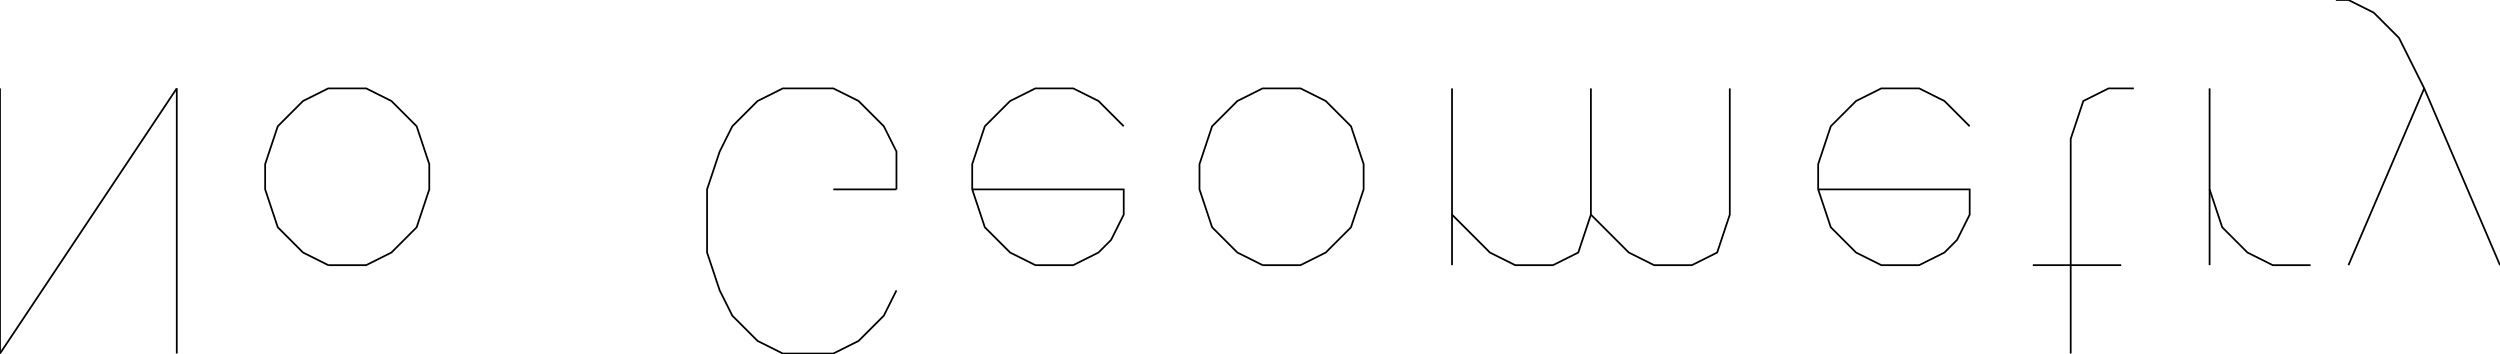
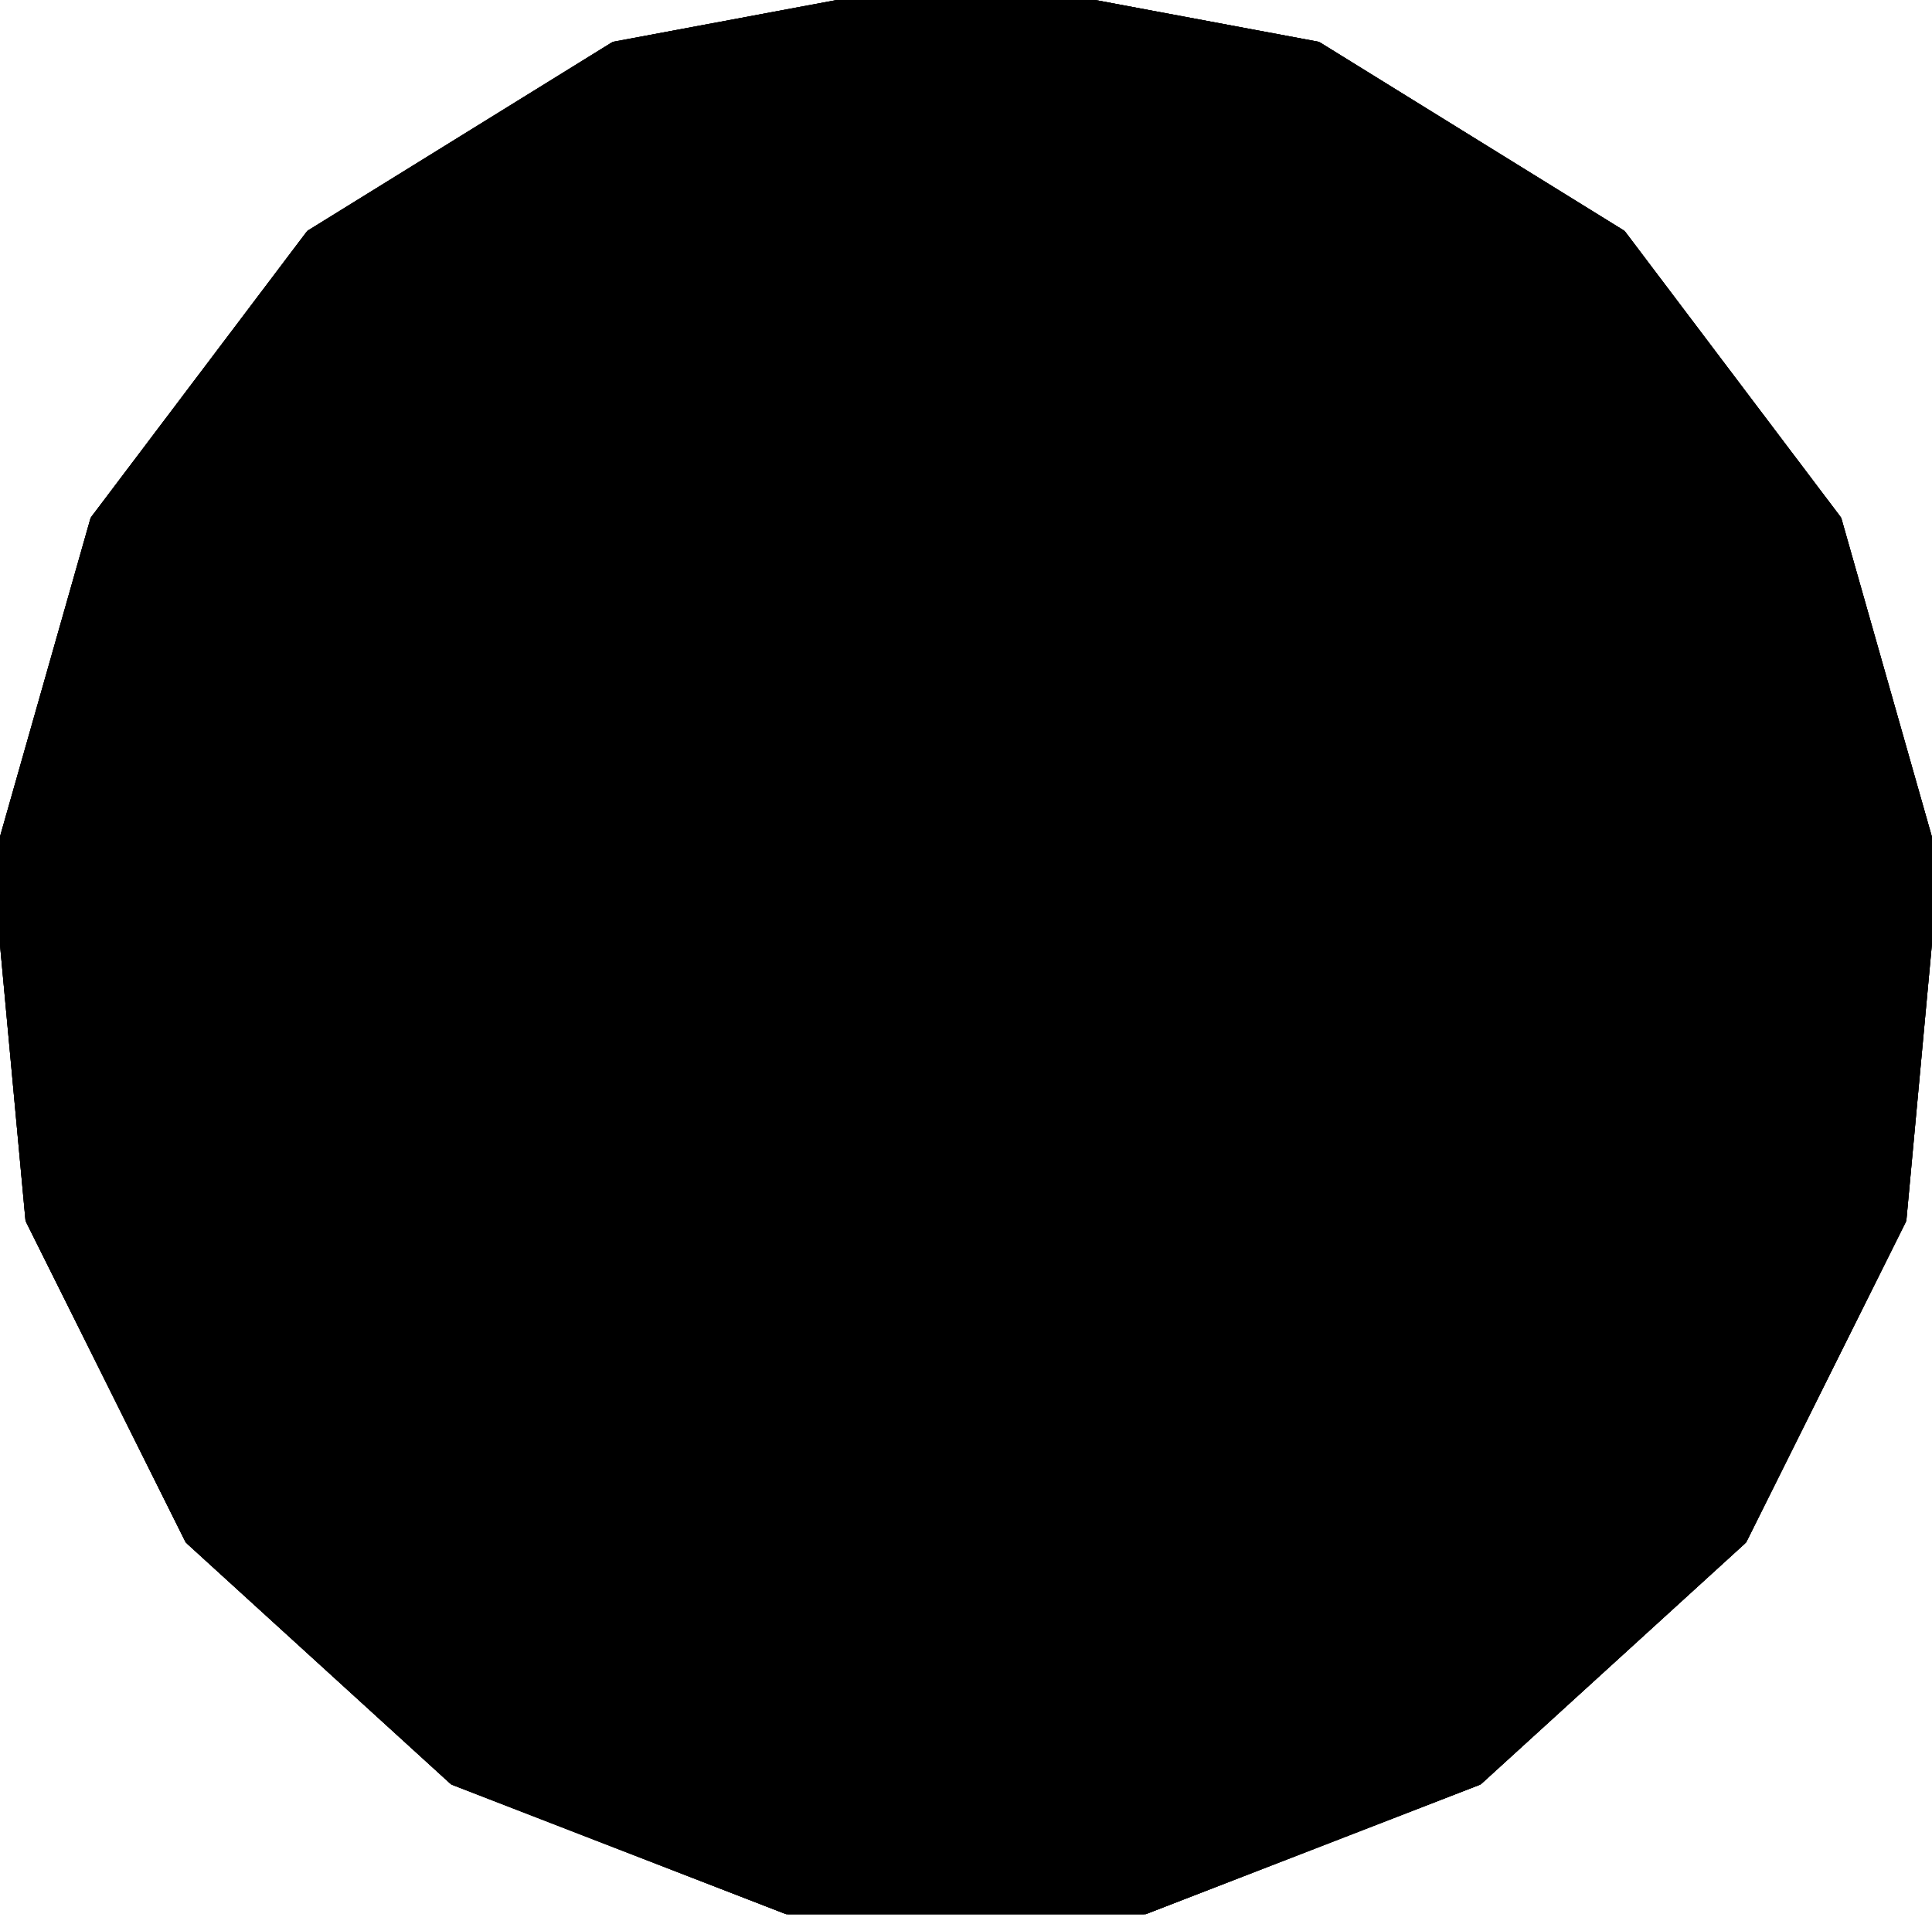
- <svg xmlns="http://www.w3.org/2000/svg" baseProfile="tiny" height="20mm" width="141.429mm" viewBox="-70.714 -10 141.429 20" version="1.1" stroke="black" stroke-width=".1" fill="none">
-   <path fill="none" stroke="#000000" d="M-70.714 10 L-70.714 -5" />
-   <path fill="none" stroke="#000000" d="M-70.714 10 L-60.714 -5" />
-   <path fill="none" stroke="#000000" d="M-60.714 10 L-60.714 -5" />
-   <path fill="none" stroke="#000000" d="" />
-   <path fill="none" stroke="#000000" d="M-52.143 5 L-53.571 4.286 L-55 2.857 L-55.714 0.714 L-55.714 -0.714 L-55 -2.857 L-53.571 -4.286 L-52.143 -5 L-50 -5 L-48.571 -4.286 L-47.143 -2.857 L-46.429 -0.714 L-46.429 0.714 L-47.143 2.857 L-48.571 4.286 L-50 5 L-52.143 5" />
-   <path fill="none" stroke="#000000" d="" />
-   <path fill="none" stroke="#000000" d="" />
-   <path fill="none" stroke="#000000" d="M-20 6.429 L-20.714 7.857 L-22.143 9.286 L-23.571 10 L-26.429 10 L-27.857 9.286 L-29.286 7.857 L-30 6.429 L-30.714 4.286 L-30.714 0.714 L-30 -1.429 L-29.286 -2.857 L-27.857 -4.286 L-26.429 -5 L-23.571 -5 L-22.143 -4.286 L-20.714 -2.857 L-20 -1.429 L-20 0.714" />
-   <path fill="none" stroke="#000000" d="M-23.571 0.714 L-20 0.714" />
-   <path fill="none" stroke="#000000" d="" />
-   <path fill="none" stroke="#000000" d="M-15.714 0.714 L-7.143 0.714 L-7.143 2.143 L-7.857 3.571 L-8.571 4.286 L-10 5 L-12.143 5 L-13.571 4.286 L-15 2.857 L-15.714 0.714 L-15.714 -0.714 L-15 -2.857 L-13.571 -4.286 L-12.143 -5 L-10 -5 L-8.571 -4.286 L-7.143 -2.857" />
-   <path fill="none" stroke="#000000" d="" />
-   <path fill="none" stroke="#000000" d="M0.714 5 L-0.714 4.286 L-2.143 2.857 L-2.857 0.714 L-2.857 -0.714 L-2.143 -2.857 L-0.714 -4.286 L0.714 -5 L2.857 -5 L4.286 -4.286 L5.714 -2.857 L6.429 -0.714 L6.429 0.714 L5.714 2.857 L4.286 4.286 L2.857 5 L0.714 5" />
-   <path fill="none" stroke="#000000" d="" />
-   <path fill="none" stroke="#000000" d="M11.429 5 L11.429 -5" />
-   <path fill="none" stroke="#000000" d="M11.429 2.143 L13.571 4.286 L15 5 L17.143 5 L18.571 4.286 L19.286 2.143 L19.286 -5" />
-   <path fill="none" stroke="#000000" d="M19.286 2.143 L21.429 4.286 L22.857 5 L25 5 L26.429 4.286 L27.143 2.143 L27.143 -5" />
-   <path fill="none" stroke="#000000" d="" />
-   <path fill="none" stroke="#000000" d="M32.143 0.714 L40.714 0.714 L40.714 2.143 L40 3.571 L39.286 4.286 L37.857 5 L35.714 5 L34.286 4.286 L32.857 2.857 L32.143 0.714 L32.143 -0.714 L32.857 -2.857 L34.286 -4.286 L35.714 -5 L37.857 -5 L39.286 -4.286 L40.714 -2.857" />
-   <path fill="none" stroke="#000000" d="" />
-   <path fill="none" stroke="#000000" d="M46.429 10 L46.429 -2.143 L47.143 -4.286 L48.571 -5 L50 -5" />
-   <path fill="none" stroke="#000000" d="M44.286 5 L49.286 5" />
-   <path fill="none" stroke="#000000" d="" />
-   <path fill="none" stroke="#000000" d="M54.286 5 L54.286 -5" />
-   <path fill="none" stroke="#000000" d="M54.286 0.714 L55 2.857 L56.429 4.286 L57.857 5 L60 5" />
-   <path fill="none" stroke="#000000" d="" />
-   <path fill="none" stroke="#000000" d="M62.143 5 L66.429 -5" />
-   <path fill="none" stroke="#000000" d="M70.714 5 L66.429 -5 L65 -7.857 L63.571 -9.286 L62.143 -10 L61.429 -10" />
-   <path fill="none" stroke="#000000" d="" />
+ <svg xmlns="http://www.w3.org/2000/svg" baseProfile="tiny" height="12.889mm" width="12.945mm" viewBox="-6.472 -6.389 12.945 12.889" version="1.1" stroke="black" stroke-width=".1" fill="none">
+   <path fill="#000000" stroke="#000000" d="M1.5 -2.598 L1.8369701987210294e-16 -3 L1.8369701987210294e-16 -3 L1.5 -2.598 z" />
+   <path fill="#000000" stroke="#000000" d="M2.598 -1.5 L1.5 -2.598 L1.5 -2.598 L2.598 -1.5 z" />
+   <path fill="#000000" stroke="#000000" d="M3 0 L2.598 -1.5 L2.598 -1.5 L3 0 z" />
+   <path fill="#000000" stroke="#000000" d="M2.598 1.5 L3 0 L3 0 L2.598 1.5 z" />
+   <path fill="#000000" stroke="#000000" d="M1.5 2.598 L2.598 1.5 L2.598 1.5 L1.5 2.598 z" />
+   <path fill="#000000" stroke="#000000" d="M1.8369701987210294e-16 3 L1.5 2.598 L1.5 2.598 L1.8369701987210294e-16 3 z" />
+   <path fill="#000000" stroke="#000000" d="M-1.5 2.598 L1.8369701987210294e-16 3 L1.8369701987210294e-16 3 L-1.5 2.598 z" />
+   <path fill="#000000" stroke="#000000" d="M-2.598 -1.5 L-3 3.673940397442059e-16 L-3 3.673940397442059e-16 L-2.598 -1.5 z" />
+   <path fill="#000000" stroke="#000000" d="M-2.598 1.5 L-1.5 2.598 L-1.5 2.598 L-2.598 1.5 z" />
+   <path fill="#000000" stroke="#000000" d="M-3 3.673940397442059e-16 L-2.598 1.5 L-2.598 1.5 L-3 3.673940397442059e-16 z" />
+   <path fill="#000000" stroke="#000000" d="M-1.5 -2.598 L-2.598 -1.5 L-2.598 -1.5 L-1.5 -2.598 z" />
+   <path fill="#000000" stroke="#000000" d="M1.8369701987210294e-16 -3 L-1.5 -2.598 L-1.5 -2.598 L1.8369701987210294e-16 -3 z" />
+   <path fill="#000000" stroke="#000000" d="M1.5 -2.598 L1.8369701987210297e-16 -3 L-1.5 -2.598 L-2.598 -1.5 L-3 3.673940397442059e-16 L-2.598 1.5 L-1.5 2.598 L1.8369701987210297e-16 3 L1.5 2.598 L2.598 1.5 L3 0 L2.598 -1.5 z" />
+   <path fill="#000000" stroke="#000000" d="M1.8369701987210297e-16 -3 L1.5 -2.598 L2.598 -1.5 L3 0 L2.598 1.5 L1.5 2.598 L1.8369701987210297e-16 3 L-1.5 2.598 L-2.598 1.5 L-3 3.673940397442059e-16 L-2.598 -1.5 L-1.5 -2.598 z" />
+   <path fill="#000000" stroke="#000000" d="M1.859 -3.542 L1.859 -3.542 L2.449293598294706e-16 -4 L2.449293598294706e-16 -4 z" />
+   <path fill="#000000" stroke="#000000" d="M3.292 -2.272 L3.292 -2.272 L1.859 -3.542 L1.859 -3.542 z" />
+   <path fill="#000000" stroke="#000000" d="M2.449293598294706e-16 -4 L2.449293598294706e-16 -4 L-1.859 -3.542 L-1.859 -3.542 z" />
+   <path fill="#000000" stroke="#000000" d="M3.74 1.418 L3.74 1.418 L3.971 -0.482 L3.971 -0.482 z" />
+   <path fill="#000000" stroke="#000000" d="M2.652 2.994 L2.652 2.994 L3.74 1.418 L3.74 1.418 z" />
+   <path fill="#000000" stroke="#000000" d="M0.957 3.884 L0.957 3.884 L2.652 2.994 L2.652 2.994 z" />
+   <path fill="#000000" stroke="#000000" d="M3.971 -0.482 L3.971 -0.482 L3.292 -2.272 L3.292 -2.272 z" />
+   <path fill="#000000" stroke="#000000" d="M-0.957 3.884 L-0.957 3.884 L0.957 3.884 L0.957 3.884 z" />
+   <path fill="#000000" stroke="#000000" d="M-2.652 2.994 L-2.652 2.994 L-0.957 3.884 L-0.957 3.884 z" />
+   <path fill="#000000" stroke="#000000" d="M-3.971 -0.482 L-3.971 -0.482 L-3.74 1.418 L-3.74 1.418 z" />
+   <path fill="#000000" stroke="#000000" d="M-3.74 1.418 L-3.74 1.418 L-2.652 2.994 L-2.652 2.994 z" />
+   <path fill="#000000" stroke="#000000" d="M-1.859 -3.542 L-1.859 -3.542 L-3.292 -2.272 L-3.292 -2.272 z" />
+   <path fill="#000000" stroke="#000000" d="M-3.292 -2.272 L-3.292 -2.272 L-3.971 -0.482 L-3.971 -0.482 z" />
+   <path fill="#000000" stroke="#000000" d="M1.859 -3.542 L2.4492935982947064e-16 -4 L-1.859 -3.542 L-3.292 -2.272 L-3.971 -0.482 L-3.74 1.418 L-2.652 2.994 L-0.957 3.884 L0.957 3.884 L2.652 2.994 L3.74 1.418 L3.971 -0.482 L3.292 -2.272 z" />
+   <path fill="#000000" stroke="#000000" d="M1.859 -3.542 L3.292 -2.272 L3.971 -0.482 L3.74 1.418 L2.652 2.994 L0.957 3.884 L-0.957 3.884 L-2.652 2.994 L-3.74 1.418 L-3.971 -0.482 L-3.292 -2.272 L-1.859 -3.542 L2.4492935982947064e-16 -4 z" />
+   <path fill="#000000" stroke="#000000" d="M2.348 -6.061 L2.348 -6.061 L3.980102097228897e-16 -6.5 L3.980102097228897e-16 -6.5 z" />
+   <path fill="#000000" stroke="#000000" d="M4.379 -4.804 L4.379 -4.804 L2.348 -6.061 L2.348 -6.061 z" />
+   <path fill="#000000" stroke="#000000" d="M5.819 -2.897 L5.819 -2.897 L4.379 -4.804 L4.379 -4.804 z" />
+   <path fill="#000000" stroke="#000000" d="M3.980102097228897e-16 -6.5 L3.980102097228897e-16 -6.5 L-2.348 -6.061 L-2.348 -6.061 z" />
+   <path fill="#000000" stroke="#000000" d="M5.187 3.917 L5.187 3.917 L6.252 1.779 L6.252 1.779 z" />
+   <path fill="#000000" stroke="#000000" d="M3.422 5.526 L3.422 5.526 L5.187 3.917 L5.187 3.917 z" />
+   <path fill="#000000" stroke="#000000" d="M6.252 1.779 L6.252 1.779 L6.472 -0.6 L6.472 -0.6 z" />
+   <path fill="#000000" stroke="#000000" d="M6.472 -0.6 L6.472 -0.6 L5.819 -2.897 L5.819 -2.897 z" />
+   <path fill="#000000" stroke="#000000" d="M1.194 6.389 L1.194 6.389 L3.422 5.526 L3.422 5.526 z" />
+   <path fill="#000000" stroke="#000000" d="M-1.194 6.389 L-1.194 6.389 L1.194 6.389 L1.194 6.389 z" />
+   <path fill="#000000" stroke="#000000" d="M-3.422 5.526 L-3.422 5.526 L-1.194 6.389 L-1.194 6.389 z" />
+   <path fill="#000000" stroke="#000000" d="M-5.187 3.917 L-5.187 3.917 L-3.422 5.526 L-3.422 5.526 z" />
+   <path fill="#000000" stroke="#000000" d="M-6.252 1.779 L-6.252 1.779 L-5.187 3.917 L-5.187 3.917 z" />
+   <path fill="#000000" stroke="#000000" d="M-6.472 -0.6 L-6.472 -0.6 L-6.252 1.779 L-6.252 1.779 z" />
+   <path fill="#000000" stroke="#000000" d="M-2.348 -6.061 L-2.348 -6.061 L-4.379 -4.804 L-4.379 -4.804 z" />
+   <path fill="#000000" stroke="#000000" d="M-5.819 -2.897 L-5.819 -2.897 L-6.472 -0.6 L-6.472 -0.6 z" />
+   <path fill="#000000" stroke="#000000" d="M-4.379 -4.804 L-4.379 -4.804 L-5.819 -2.897 L-5.819 -2.897 z" />
+   <path fill="#000000" stroke="#000000" d="M2.348 -6.061 L3.9801020972288977e-16 -6.5 L-2.348 -6.061 L-4.379 -4.804 L-5.819 -2.897 L-6.472 -0.6 L-6.252 1.779 L-5.187 3.917 L-3.422 5.526 L-1.194 6.389 L1.194 6.389 L3.422 5.526 L5.187 3.917 L6.252 1.779 L6.472 -0.6 L5.819 -2.897 L4.379 -4.804 z" />
+   <path fill="#000000" stroke="#000000" d="M3.9801020972288977e-16 -6.5 L2.348 -6.061 L4.379 -4.804 L5.819 -2.897 L6.472 -0.6 L6.252 1.779 L5.187 3.917 L3.422 5.526 L1.194 6.389 L-1.194 6.389 L-3.422 5.526 L-5.187 3.917 L-6.252 1.779 L-6.472 -0.6 L-5.819 -2.897 L-4.379 -4.804 L-2.348 -6.061 z" />
</svg>
